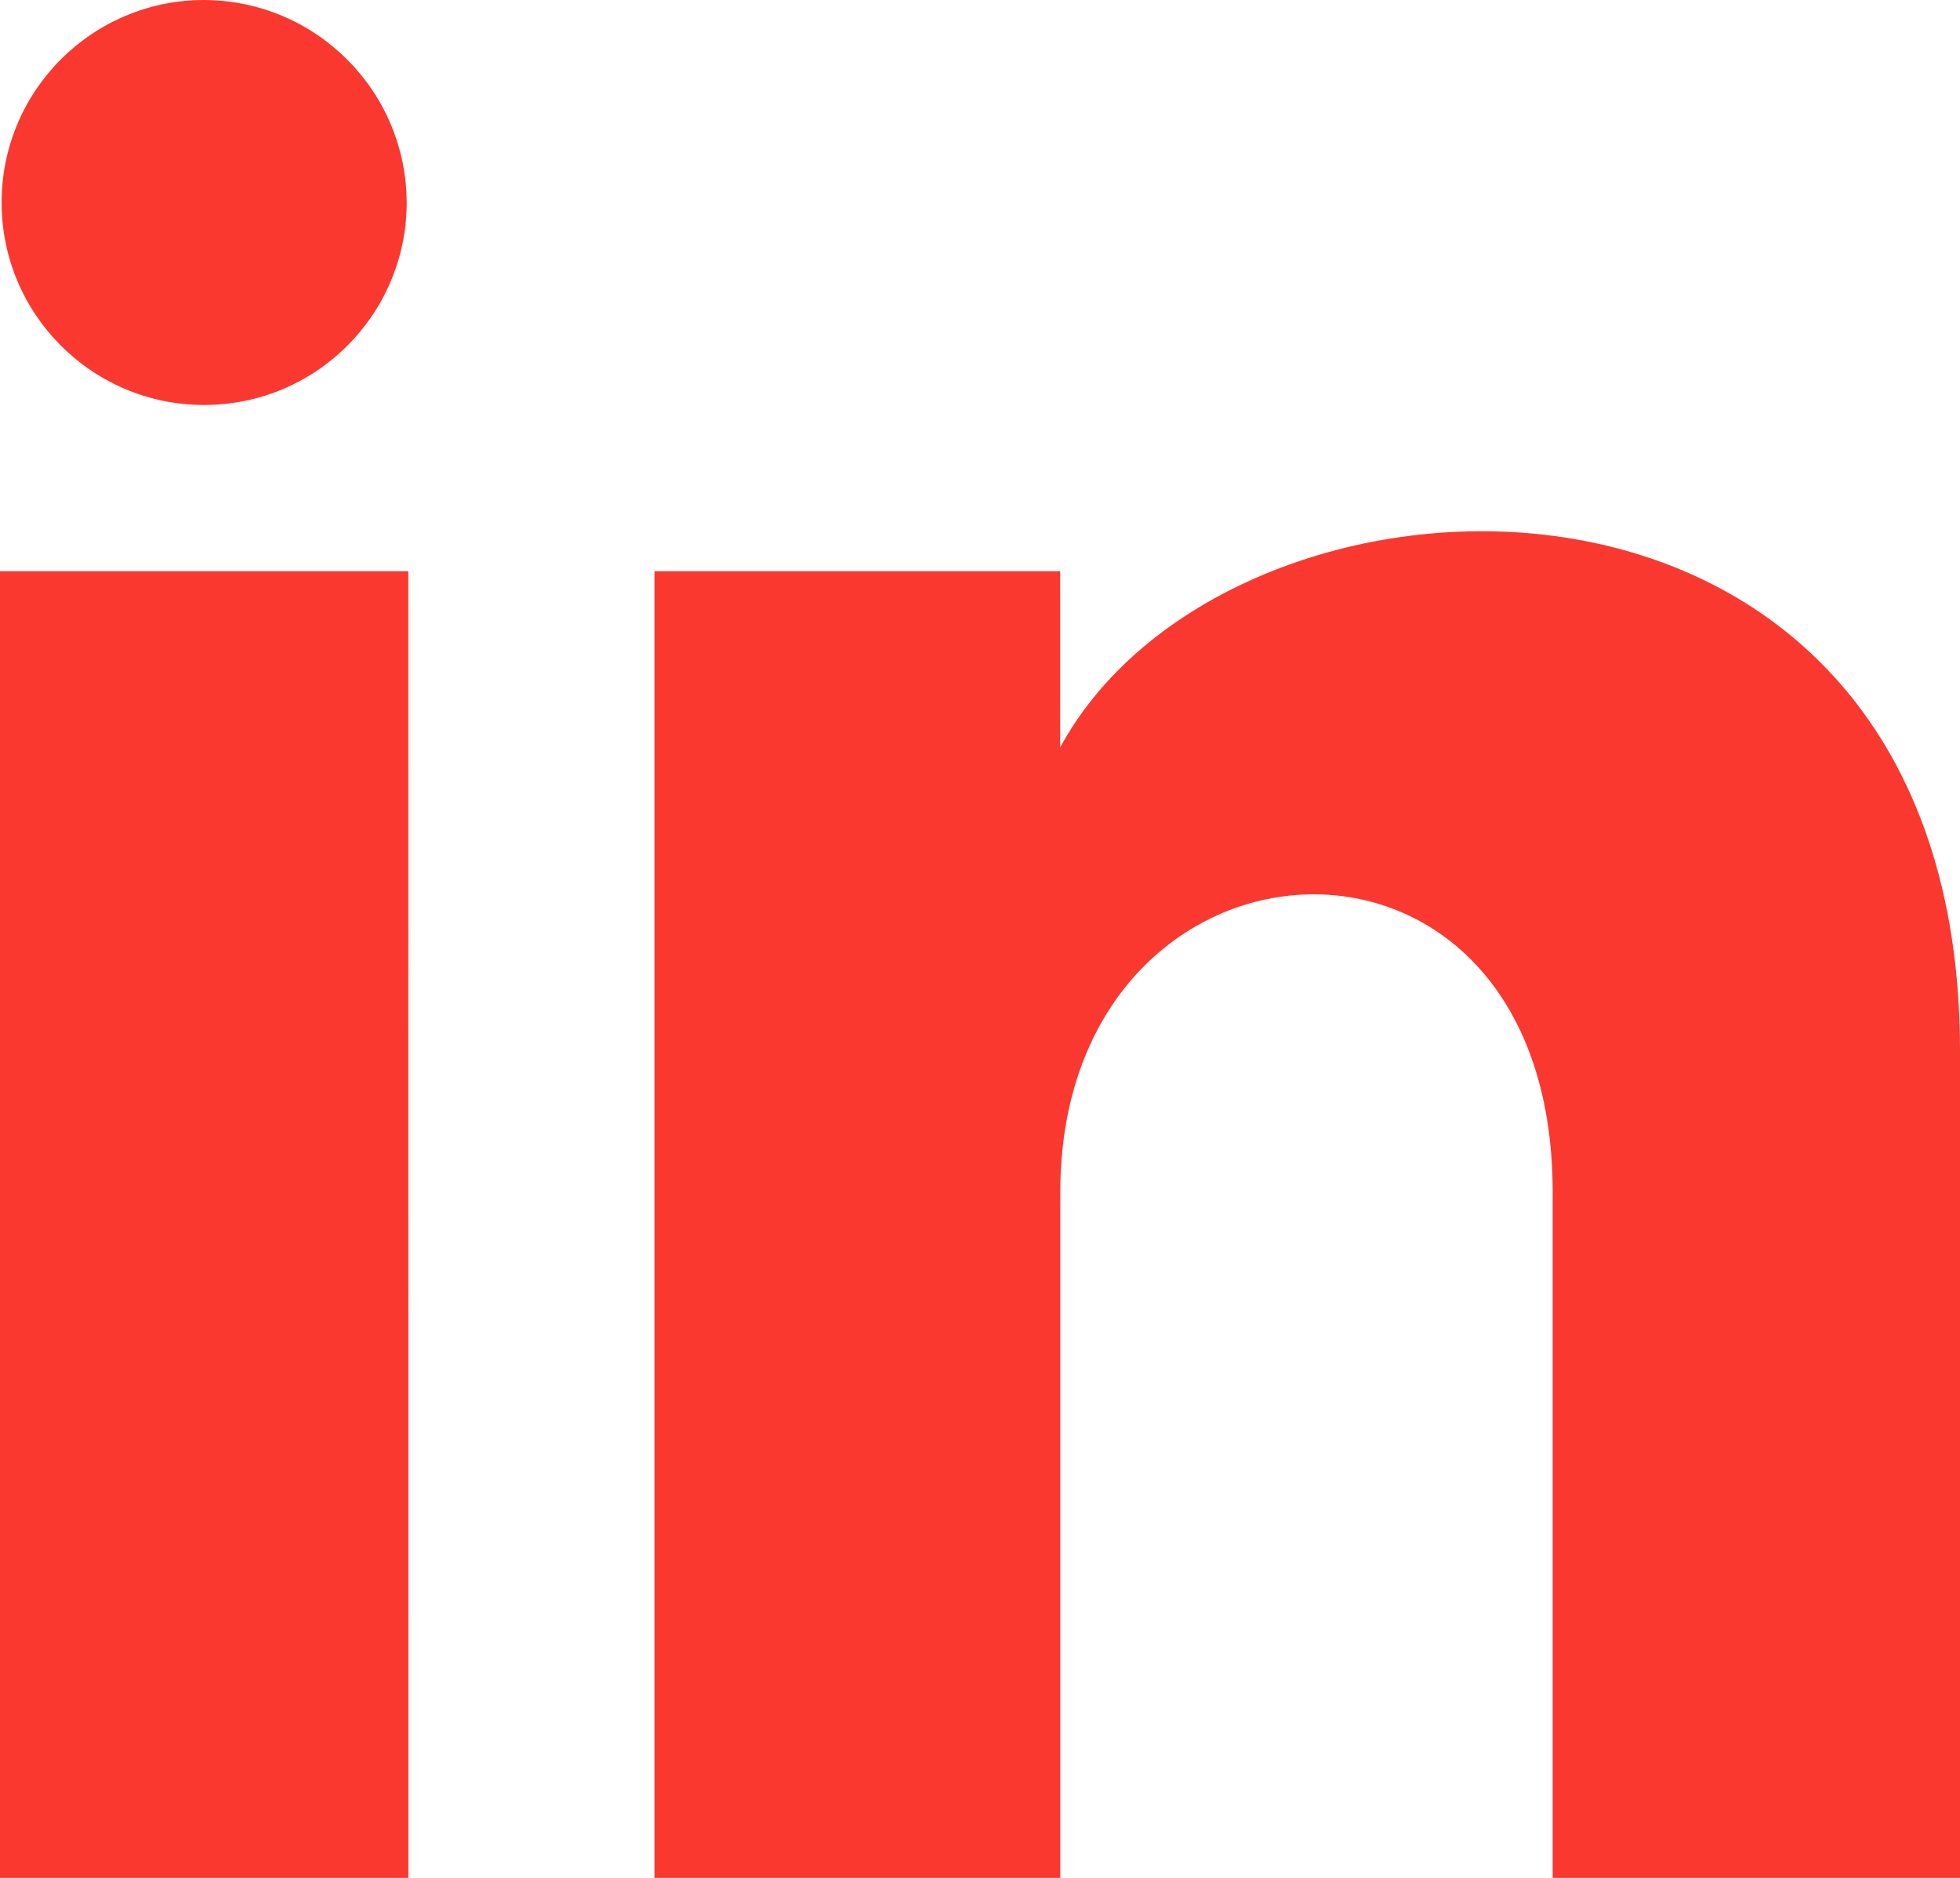
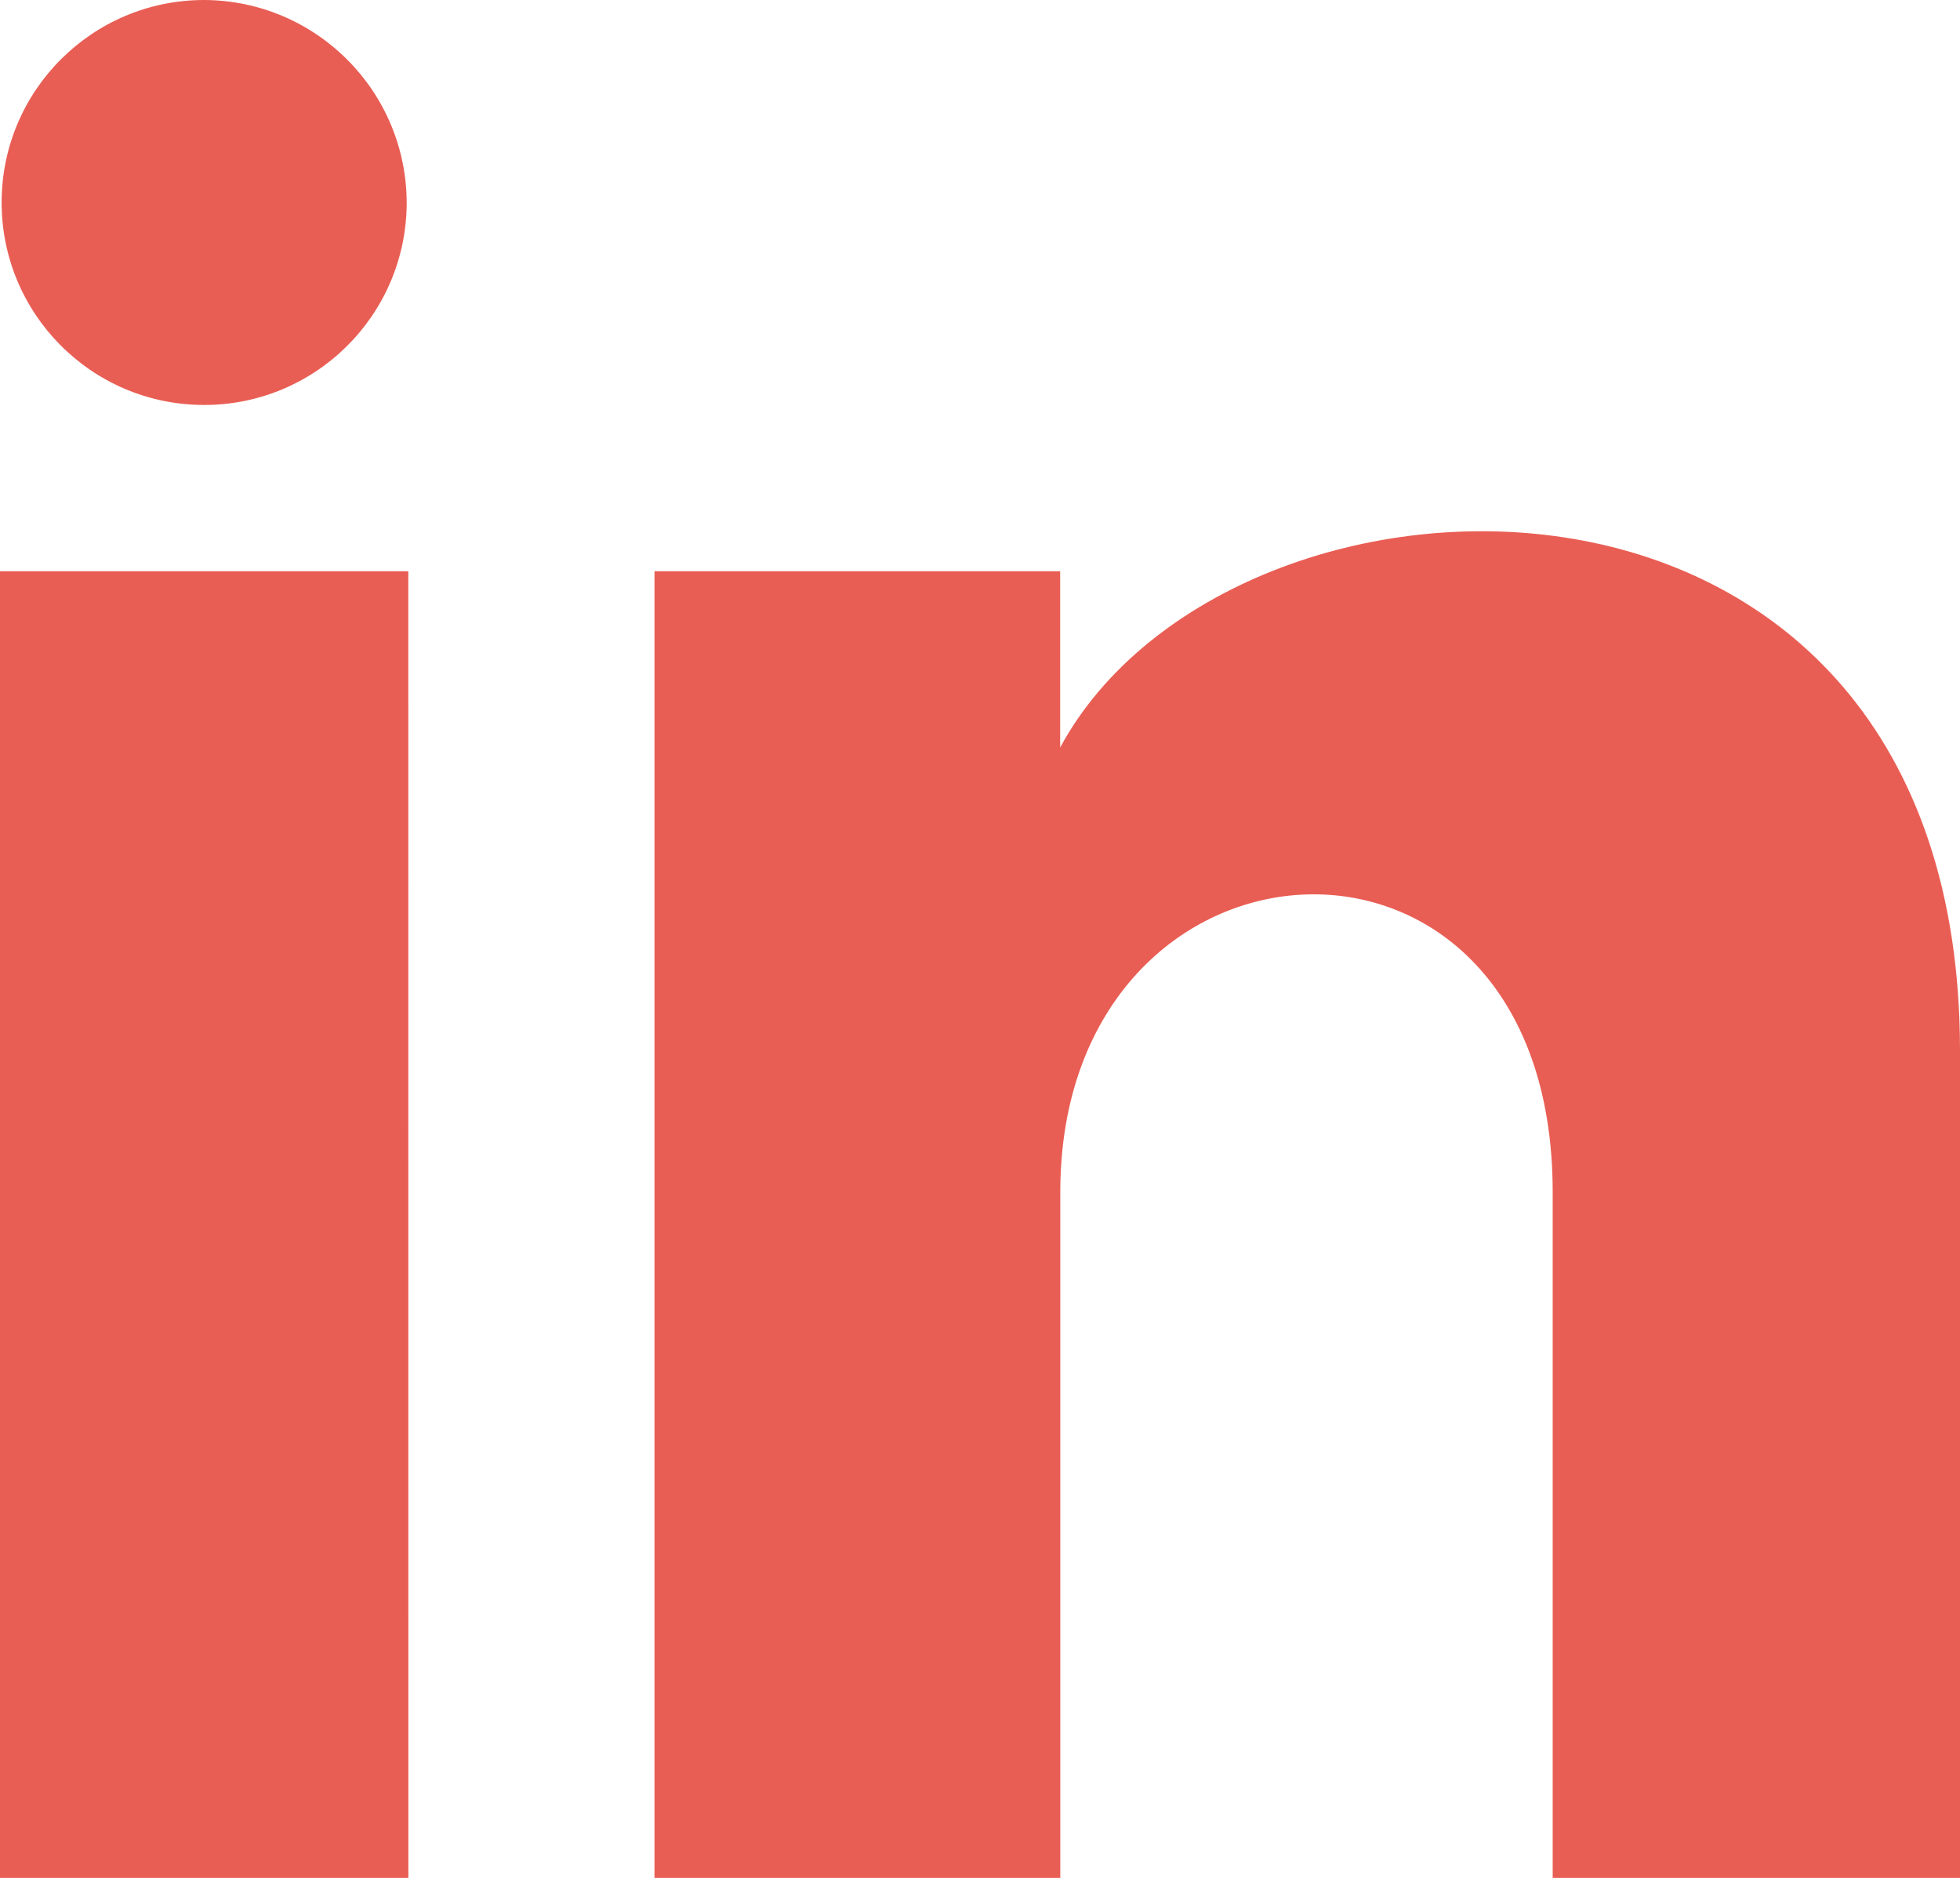
<svg xmlns="http://www.w3.org/2000/svg" width="31.49" height="30.178" viewBox="0 0 31.49 30.178">
  <defs>
-     <style>.a{fill:#FA382F;}</style>
+     <style>.a{fill:#e95e54;}</style>
  </defs>
  <path class="a" d="M6.534,4.28A3.254,3.254,0,1,1,3.28,1,3.267,3.267,0,0,1,6.534,4.28Zm.026,5.9H0V31.178H6.561Zm10.473,0H10.515V31.178h6.52V20.158c0-6.128,7.911-6.629,7.911,0v11.02H31.49V17.885c0-10.339-11.707-9.963-14.457-4.873V10.185Z" transform="translate(0 -1)" />
</svg>
